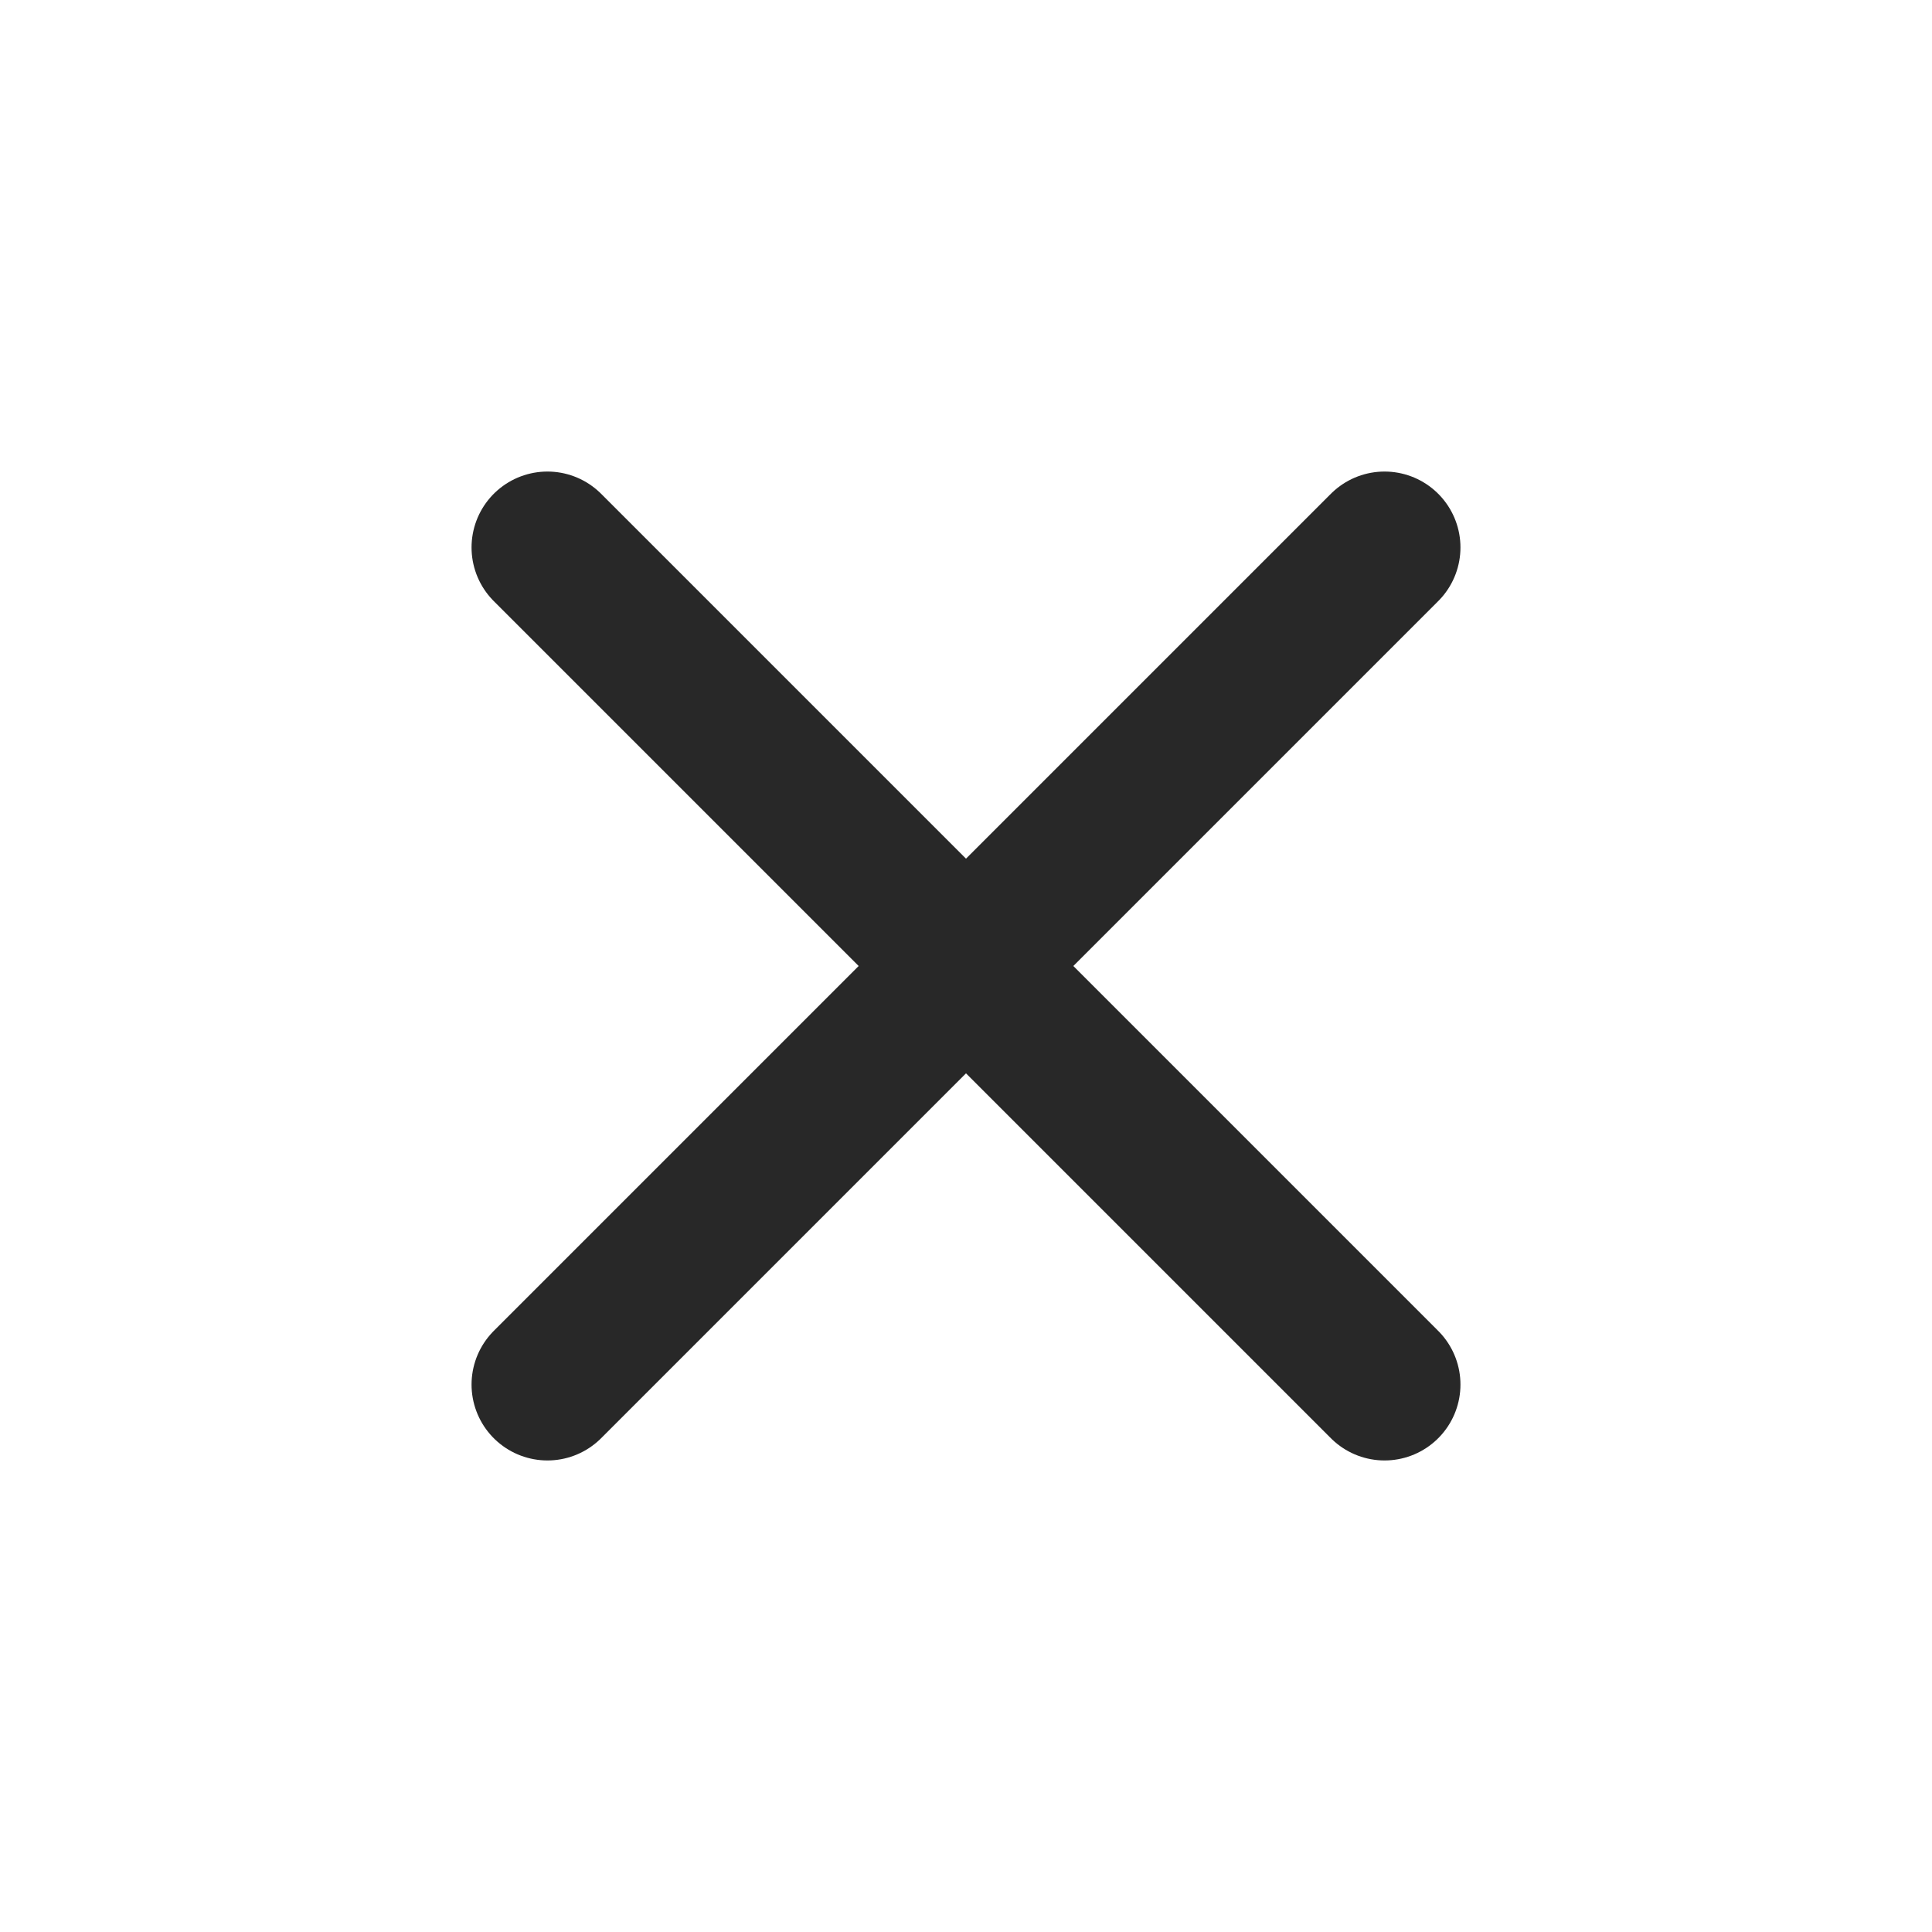
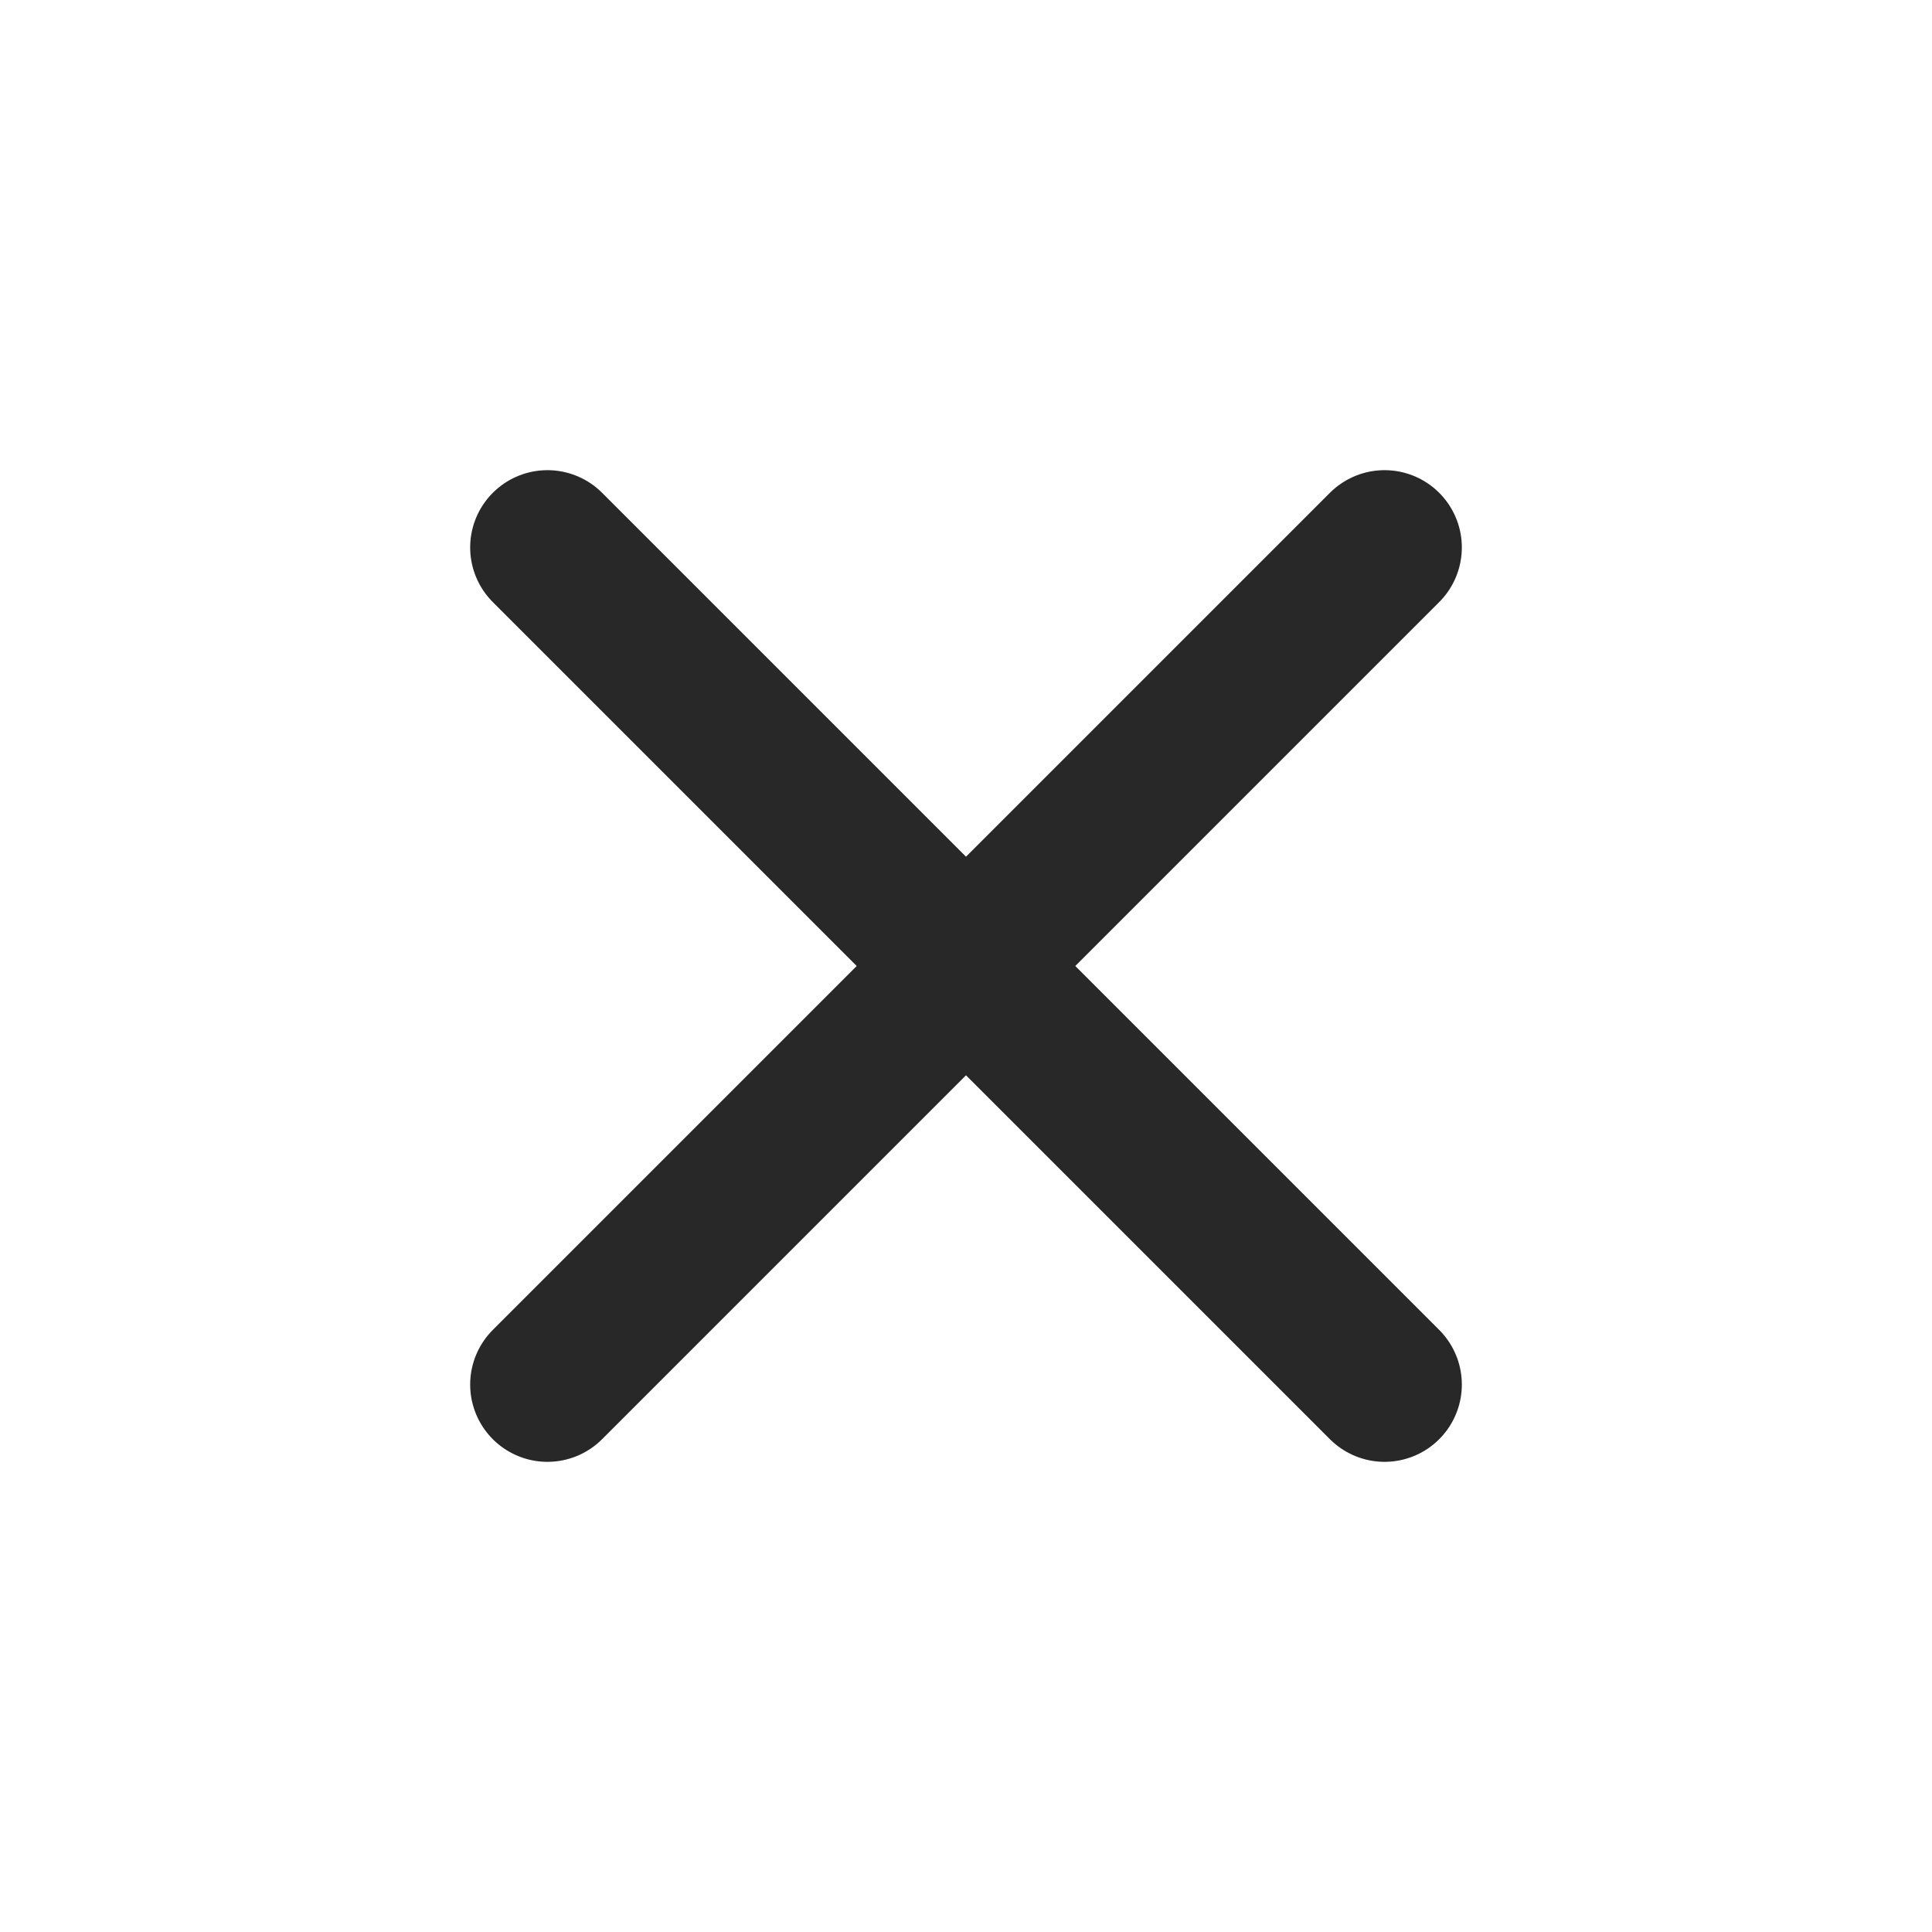
<svg xmlns="http://www.w3.org/2000/svg" width="14" height="14" viewBox="0 0 14 14" fill="none">
-   <path d="M3.967 3.967L10.033 10.033M10.033 3.967L3.967 10.033" stroke="#282828" stroke-width="1.1" stroke-linecap="round" />
+   <path d="M3.967 3.967L10.033 10.033M10.033 3.967L3.967 10.033" stroke="#282828" stroke-width="1.12" stroke-linecap="round" />
</svg>
